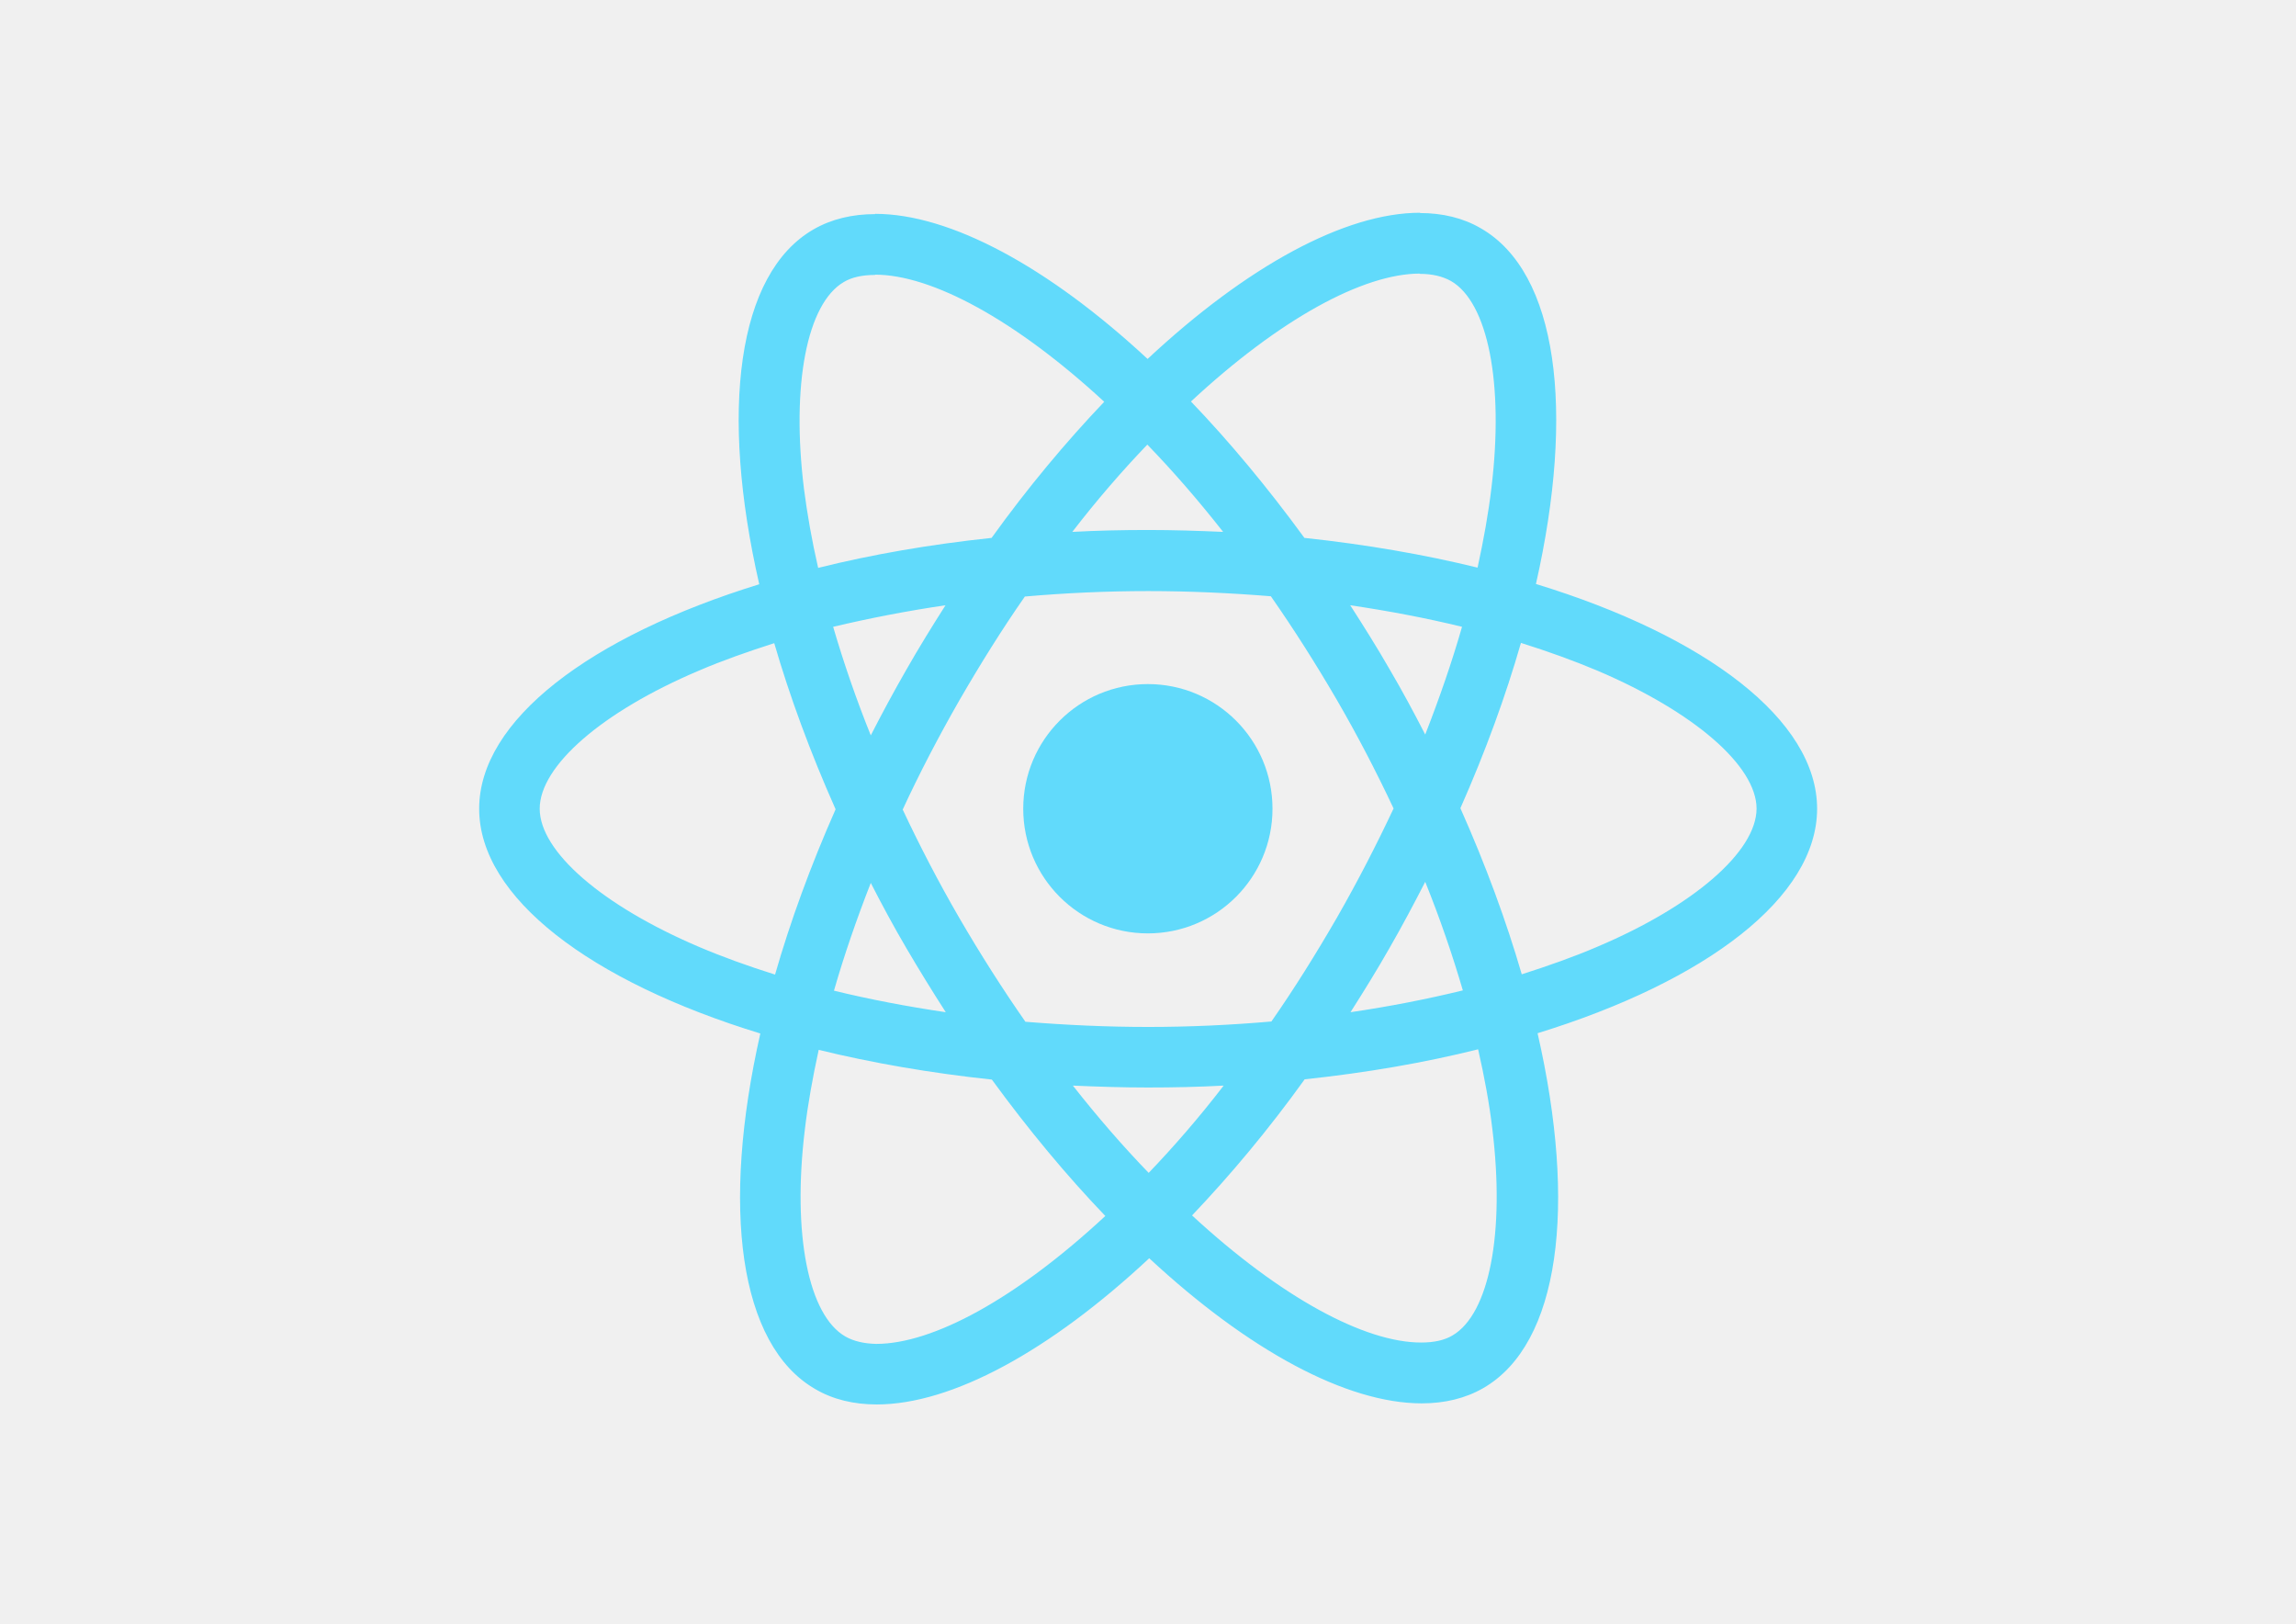
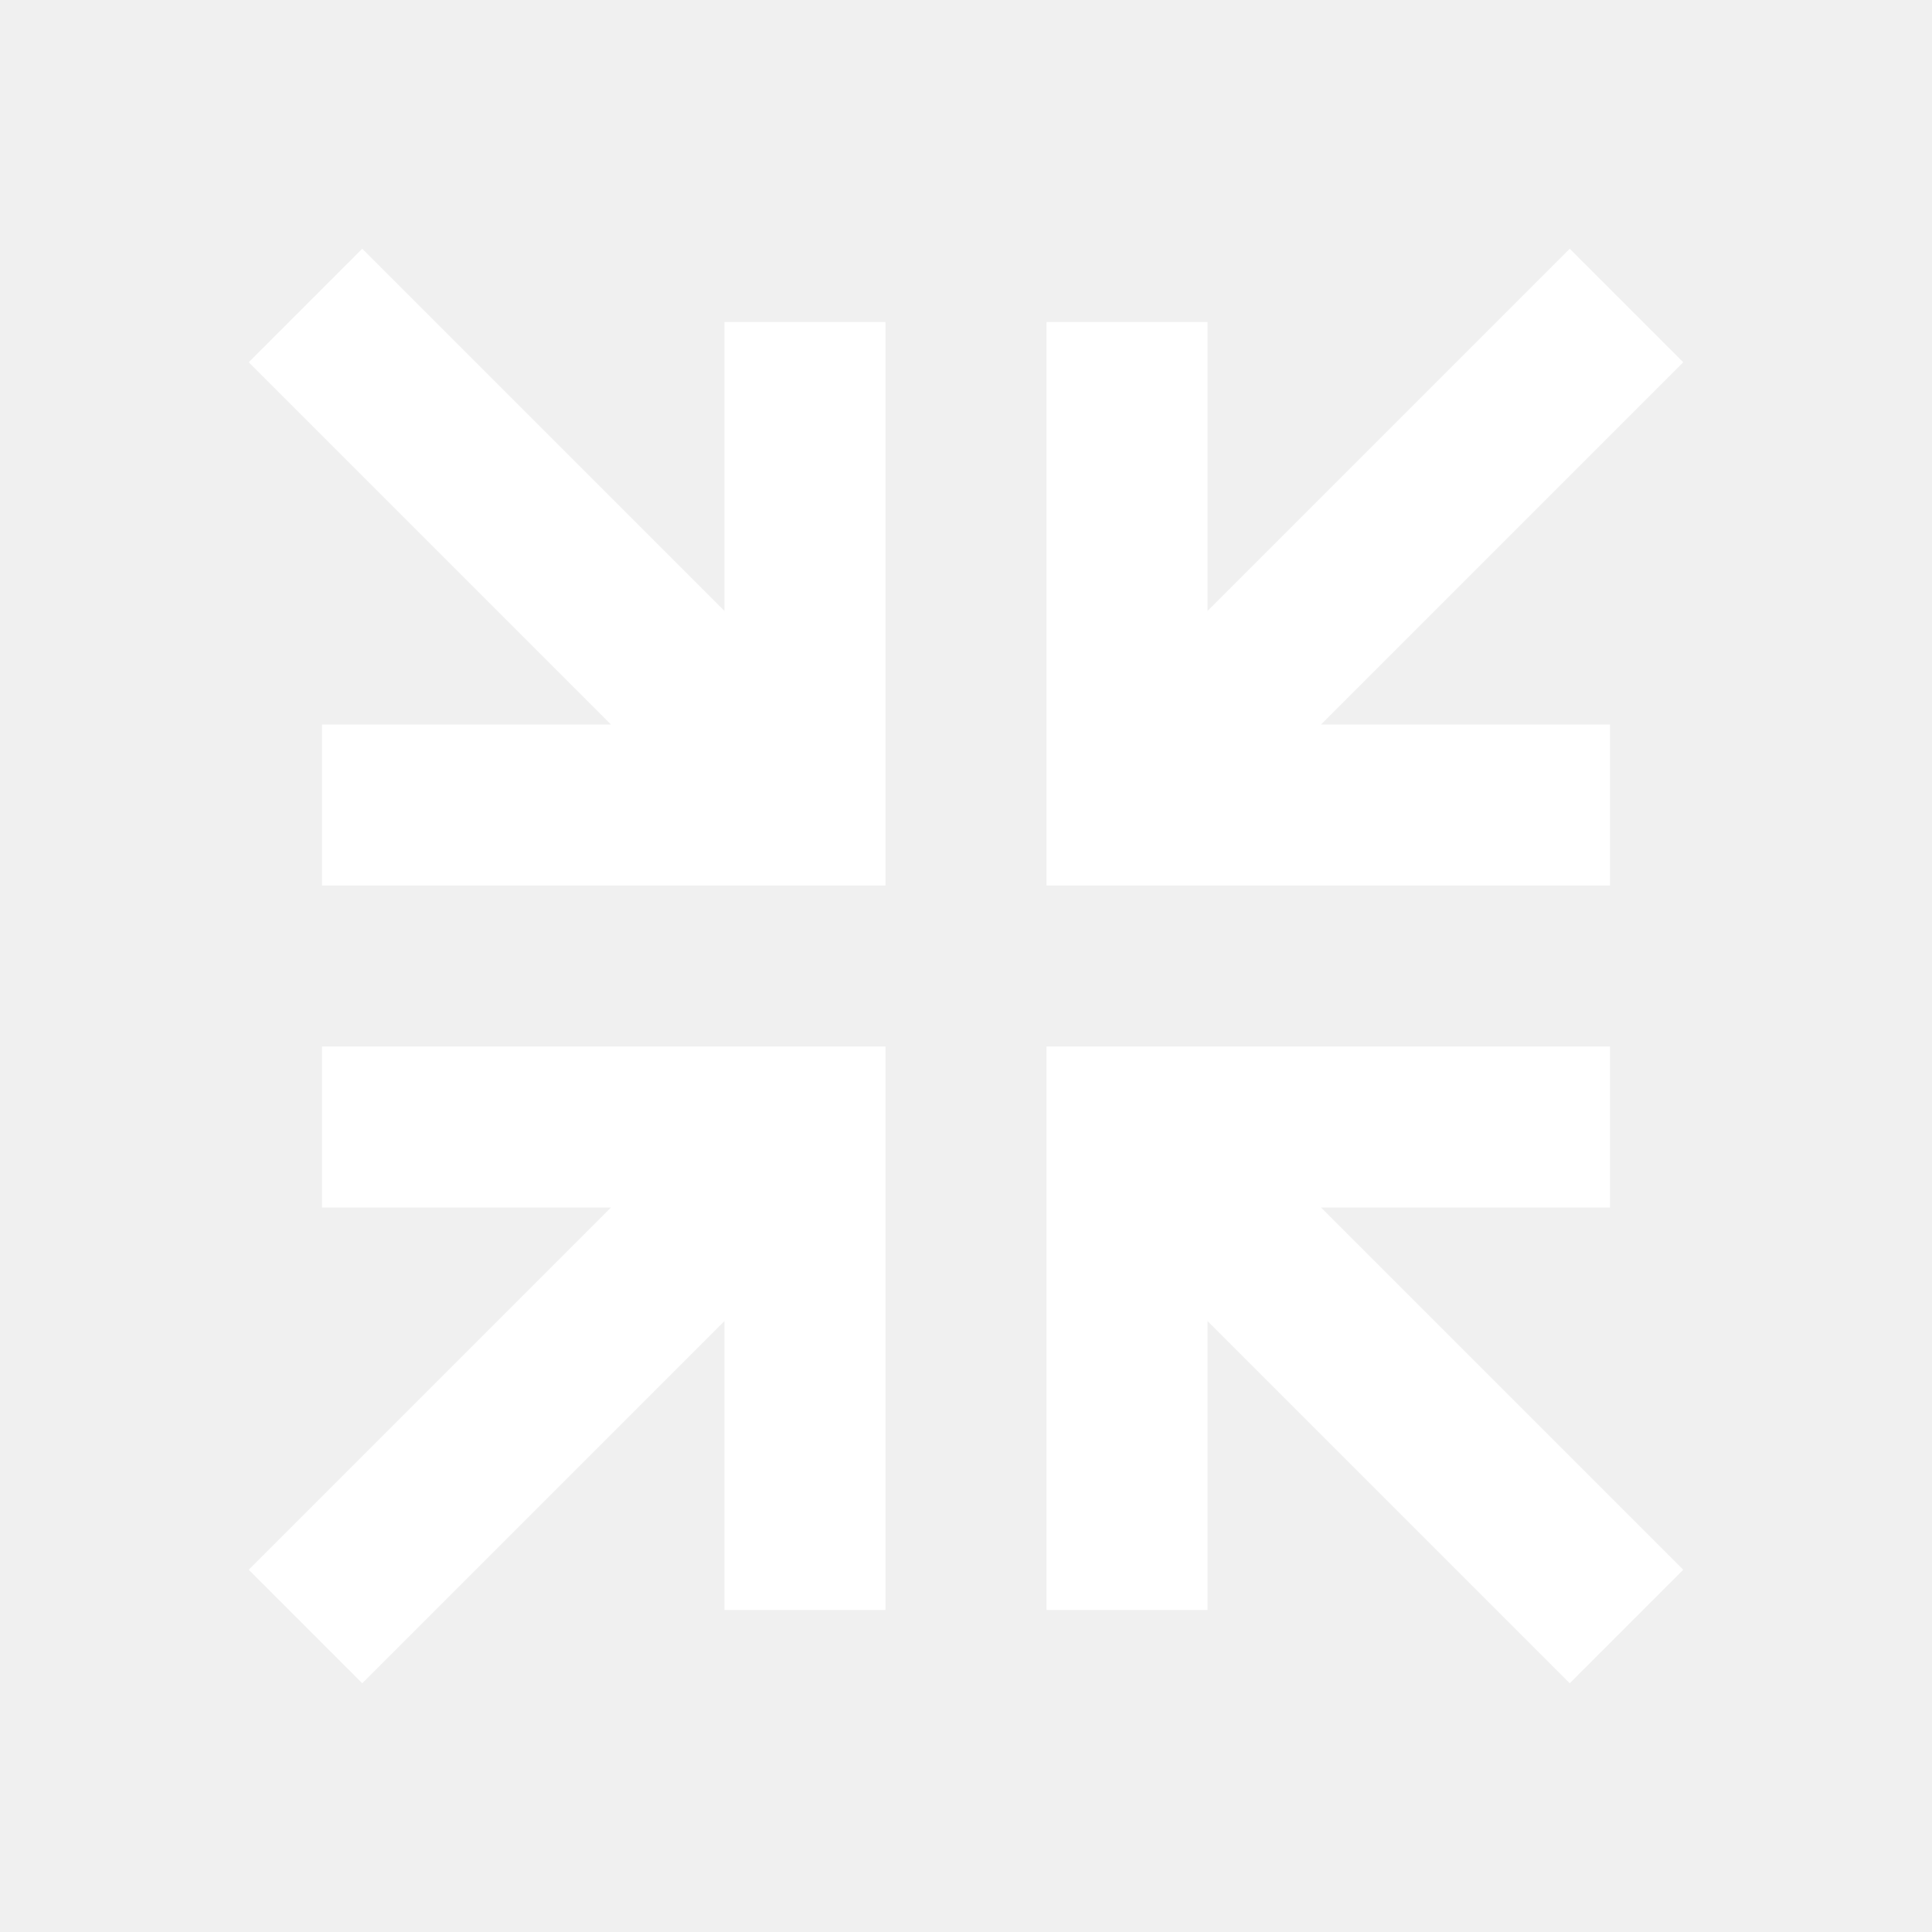
- <svg xmlns="http://www.w3.org/2000/svg" viewBox="0 0 841.9 595.3">
-   <g fill="#61DAFB">
-     <path d="M666.3 296.5c0-32.5-40.7-63.3-103.1-82.4 14.4-63.6 8-114.2-20.2-130.4-6.5-3.8-14.1-5.6-22.4-5.6v22.3c4.6 0 8.3.9 11.4 2.6 13.6 7.8 19.5 37.5 14.9 75.7-1.1 9.4-2.9 19.3-5.1 29.4-19.6-4.8-41-8.5-63.5-10.9-13.5-18.5-27.5-35.3-41.6-50 32.6-30.3 63.2-46.9 84-46.9V78c-27.5 0-63.5 19.6-99.9 53.6-36.4-33.8-72.4-53.2-99.9-53.2v22.3c20.7 0 51.4 16.5 84 46.6-14 14.7-28 31.4-41.3 49.9-22.6 2.4-44 6.1-63.6 11-2.3-10-4-19.7-5.2-29-4.7-38.2 1.1-67.9 14.6-75.8 3-1.8 6.9-2.6 11.5-2.6V78.5c-8.4 0-16 1.8-22.6 5.6-28.1 16.2-34.4 66.7-19.9 130.1-62.2 19.2-102.7 49.9-102.7 82.3 0 32.5 40.7 63.3 103.1 82.4-14.4 63.6-8 114.2 20.2 130.4 6.5 3.8 14.1 5.6 22.5 5.6 27.5 0 63.5-19.6 99.9-53.6 36.4 33.8 72.4 53.2 99.9 53.2 8.4 0 16-1.8 22.6-5.6 28.1-16.2 34.4-66.7 19.9-130.1 62-19.1 102.5-49.9 102.5-82.3zm-130.2-66.7c-3.7 12.9-8.3 26.2-13.5 39.5-4.1-8-8.4-16-13.1-24-4.6-8-9.5-15.8-14.4-23.4 14.2 2.1 27.9 4.7 41 7.9zm-45.8 106.5c-7.8 13.5-15.8 26.3-24.1 38.2-14.9 1.3-30 2-45.2 2-15.1 0-30.2-.7-45-1.9-8.3-11.9-16.4-24.6-24.2-38-7.6-13.1-14.5-26.4-20.8-39.8 6.2-13.4 13.2-26.8 20.7-39.9 7.8-13.5 15.8-26.3 24.1-38.2 14.9-1.3 30-2 45.2-2 15.1 0 30.2.7 45 1.9 8.3 11.9 16.4 24.6 24.2 38 7.6 13.1 14.5 26.4 20.8 39.8-6.3 13.4-13.2 26.8-20.7 39.9zm32.3-13c5.4 13.4 10 26.8 13.8 39.8-13.1 3.2-26.9 5.9-41.2 8 4.9-7.7 9.8-15.6 14.4-23.7 4.6-8 8.9-16.1 13-24.1zM421.2 430c-9.3-9.6-18.6-20.3-27.8-32 9 .4 18.2.7 27.5.7 9.4 0 18.7-.2 27.8-.7-9 11.7-18.3 22.4-27.5 32zm-74.4-58.9c-14.2-2.1-27.9-4.7-41-7.9 3.7-12.9 8.3-26.2 13.5-39.5 4.1 8 8.4 16 13.1 24 4.7 8 9.5 15.8 14.4 23.4zM420.7 163c9.3 9.6 18.6 20.3 27.8 32-9-.4-18.2-.7-27.5-.7-9.4 0-18.7.2-27.8.7 9-11.7 18.3-22.4 27.5-32zm-74 58.9c-4.9 7.7-9.8 15.6-14.4 23.7-4.6 8-8.9 16-13 24-5.4-13.4-10-26.8-13.8-39.8 13.1-3.1 26.9-5.8 41.2-7.9zm-90.5 125.2c-35.4-15.1-58.3-34.9-58.3-50.6 0-15.7 22.9-35.6 58.3-50.6 8.6-3.7 18-7 27.7-10.1 5.7 19.6 13.2 40 22.5 60.9-9.2 20.8-16.6 41.1-22.2 60.6-9.9-3.1-19.3-6.5-28-10.2zM310 490c-13.6-7.8-19.5-37.5-14.9-75.7 1.1-9.4 2.9-19.3 5.1-29.4 19.6 4.8 41 8.5 63.5 10.9 13.5 18.5 27.5 35.3 41.6 50-32.6 30.3-63.2 46.9-84 46.9-4.5-.1-8.3-1-11.3-2.7zm237.2-76.2c4.7 38.2-1.1 67.9-14.6 75.8-3 1.8-6.9 2.6-11.5 2.6-20.7 0-51.4-16.5-84-46.6 14-14.7 28-31.4 41.3-49.9 22.6-2.4 44-6.1 63.6-11 2.3 10.1 4.1 19.8 5.2 29.1zm38.5-66.7c-8.6 3.7-18 7-27.7 10.1-5.7-19.6-13.2-40-22.5-60.9 9.2-20.8 16.6-41.1 22.2-60.6 9.9 3.1 19.3 6.5 28.1 10.2 35.4 15.1 58.3 34.9 58.3 50.6-.1 15.7-23 35.6-58.4 50.6zM320.8 78.4z" />
-     <circle cx="420.9" cy="296.5" r="45.7" />
-     <path d="M520.5 78.1z" />
-   </g>
+ <svg xmlns="http://www.w3.org/2000/svg" version="1.1" width="24" height="24" viewBox="0 0 24 24">
+   <path fill="#ffffff" d="M19.5,3.09L20.91,4.5L16.41,9H20V11H13V4H15V7.59L19.5,3.09M20.91,19.5L19.5,20.91L15,16.41V20H13V13H20V15H16.41L20.91,19.5M4.5,3.09L9,7.59V4H11V11H4V9H7.59L3.09,4.5L4.5,3.09M3.09,19.5L7.59,15H4V13H11V20H9V16.41L4.5,20.91L3.09,19.5Z" />
</svg>
